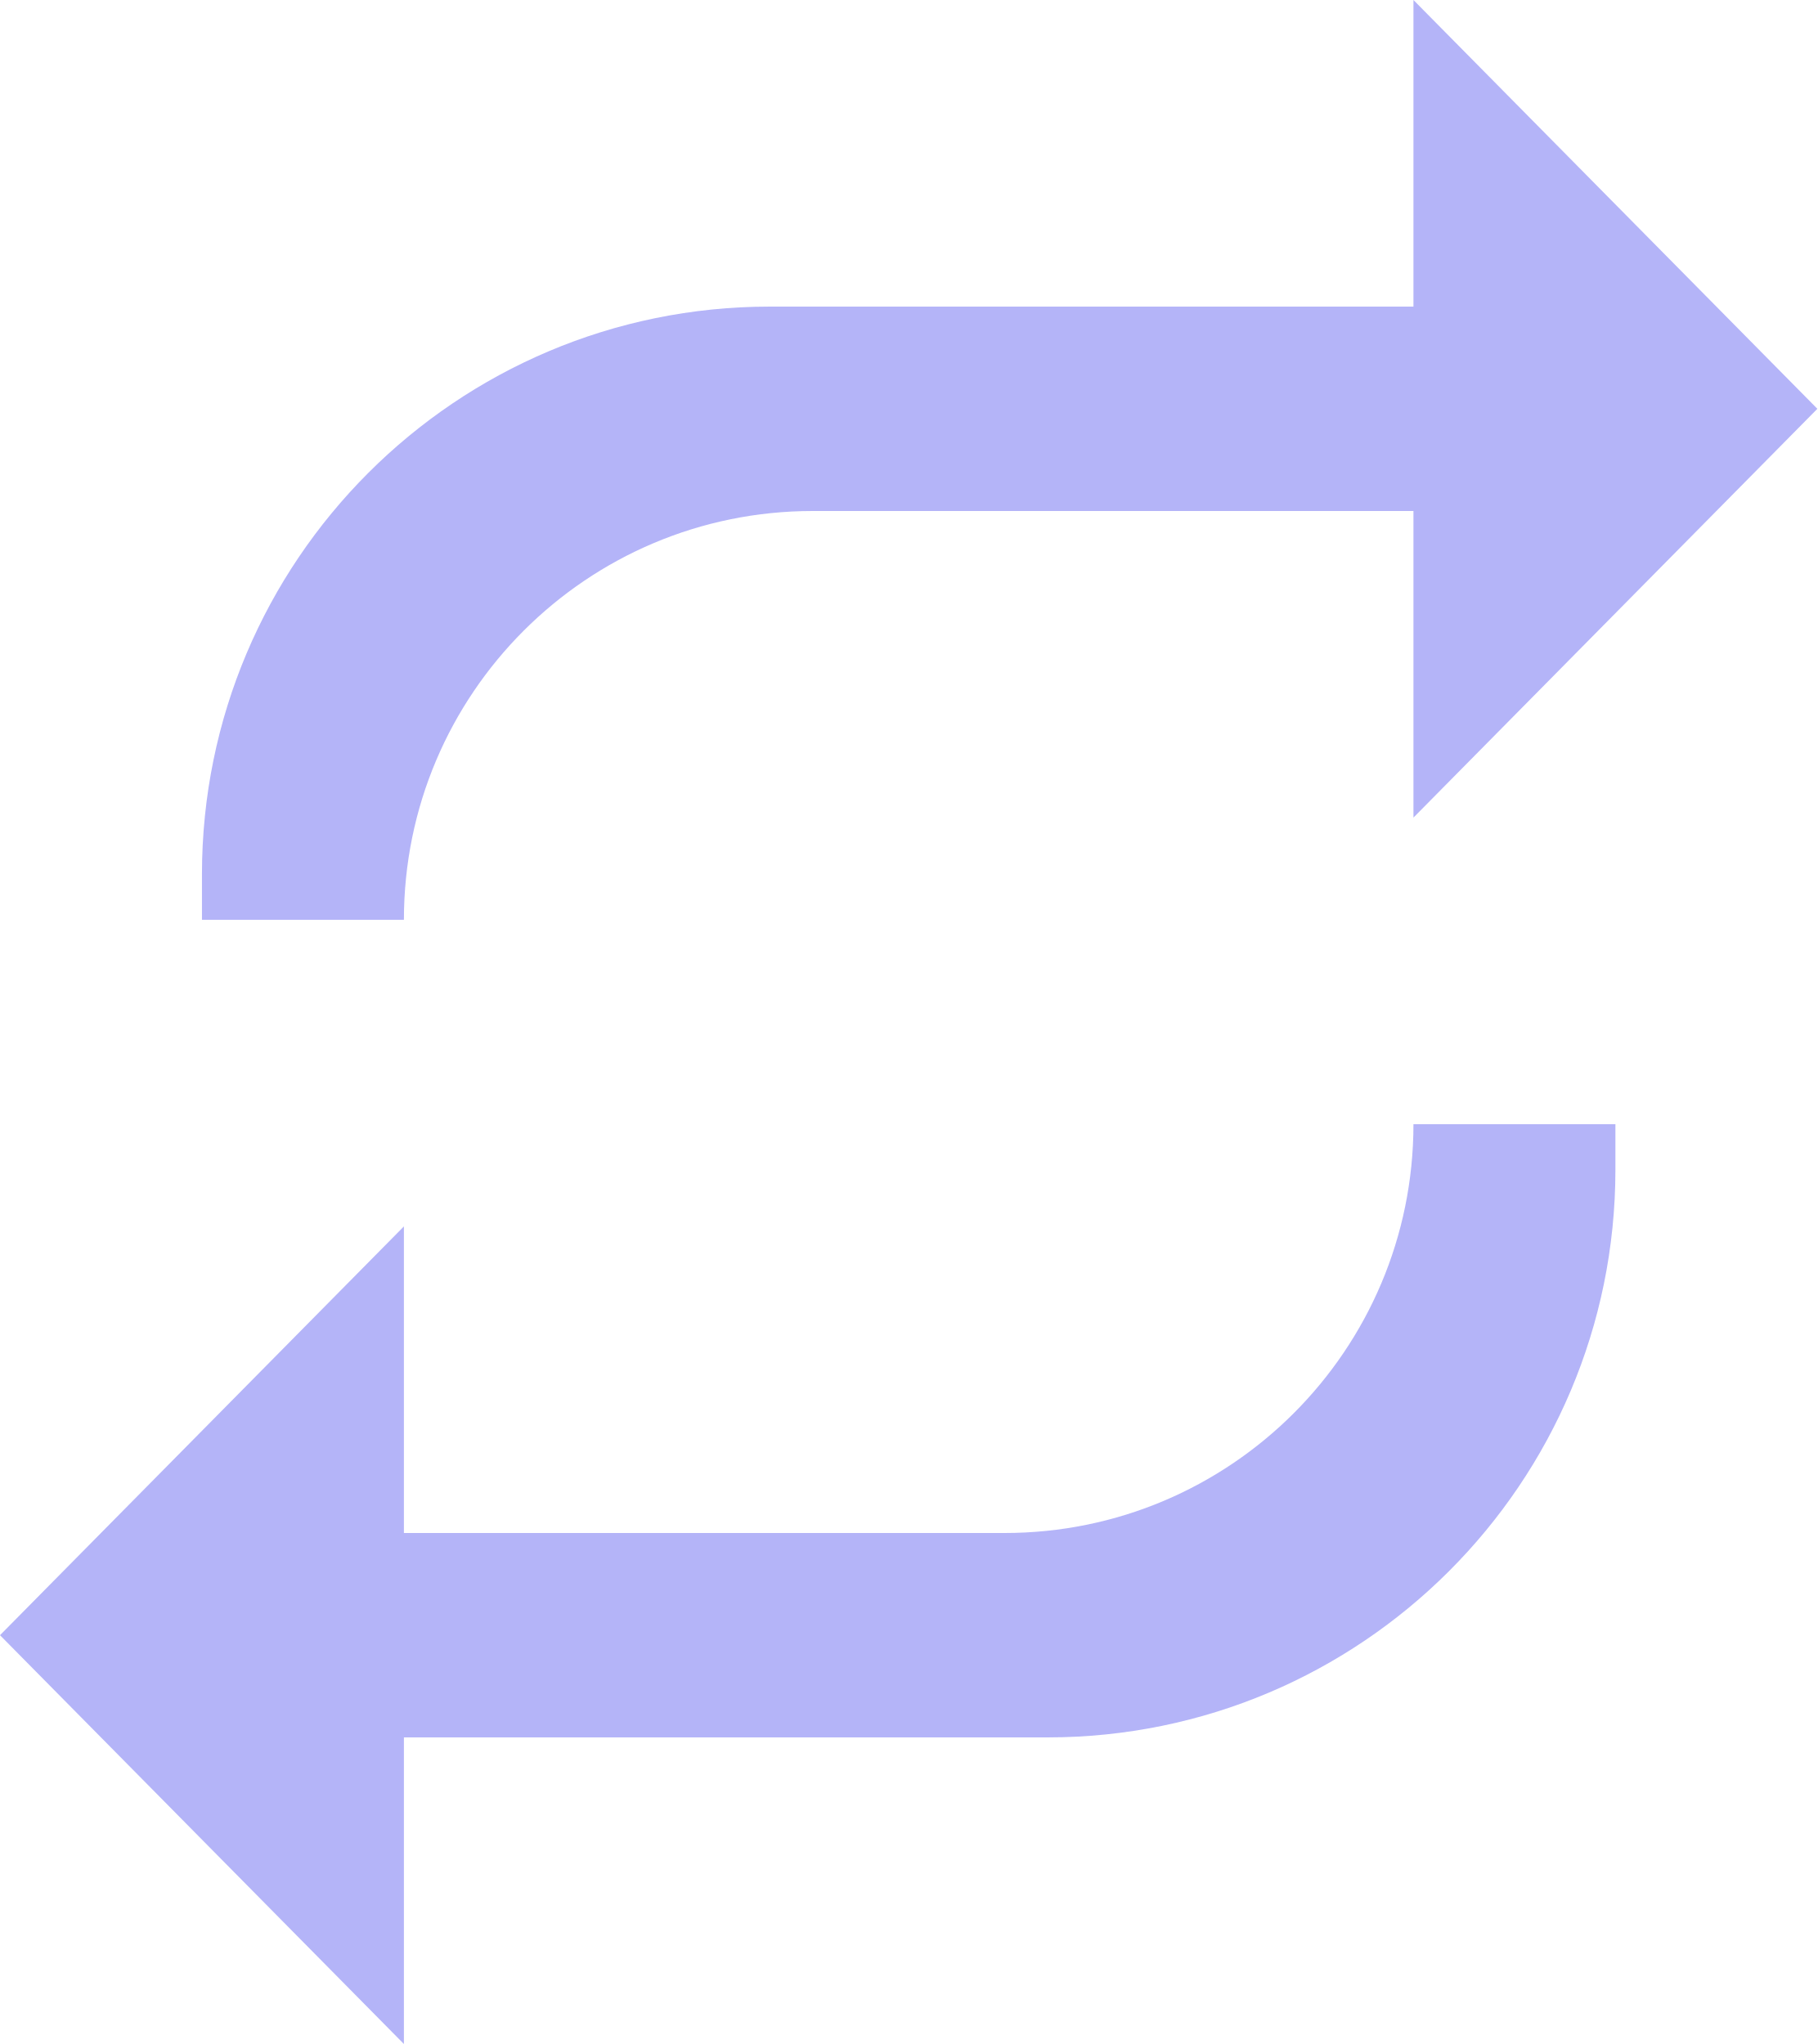
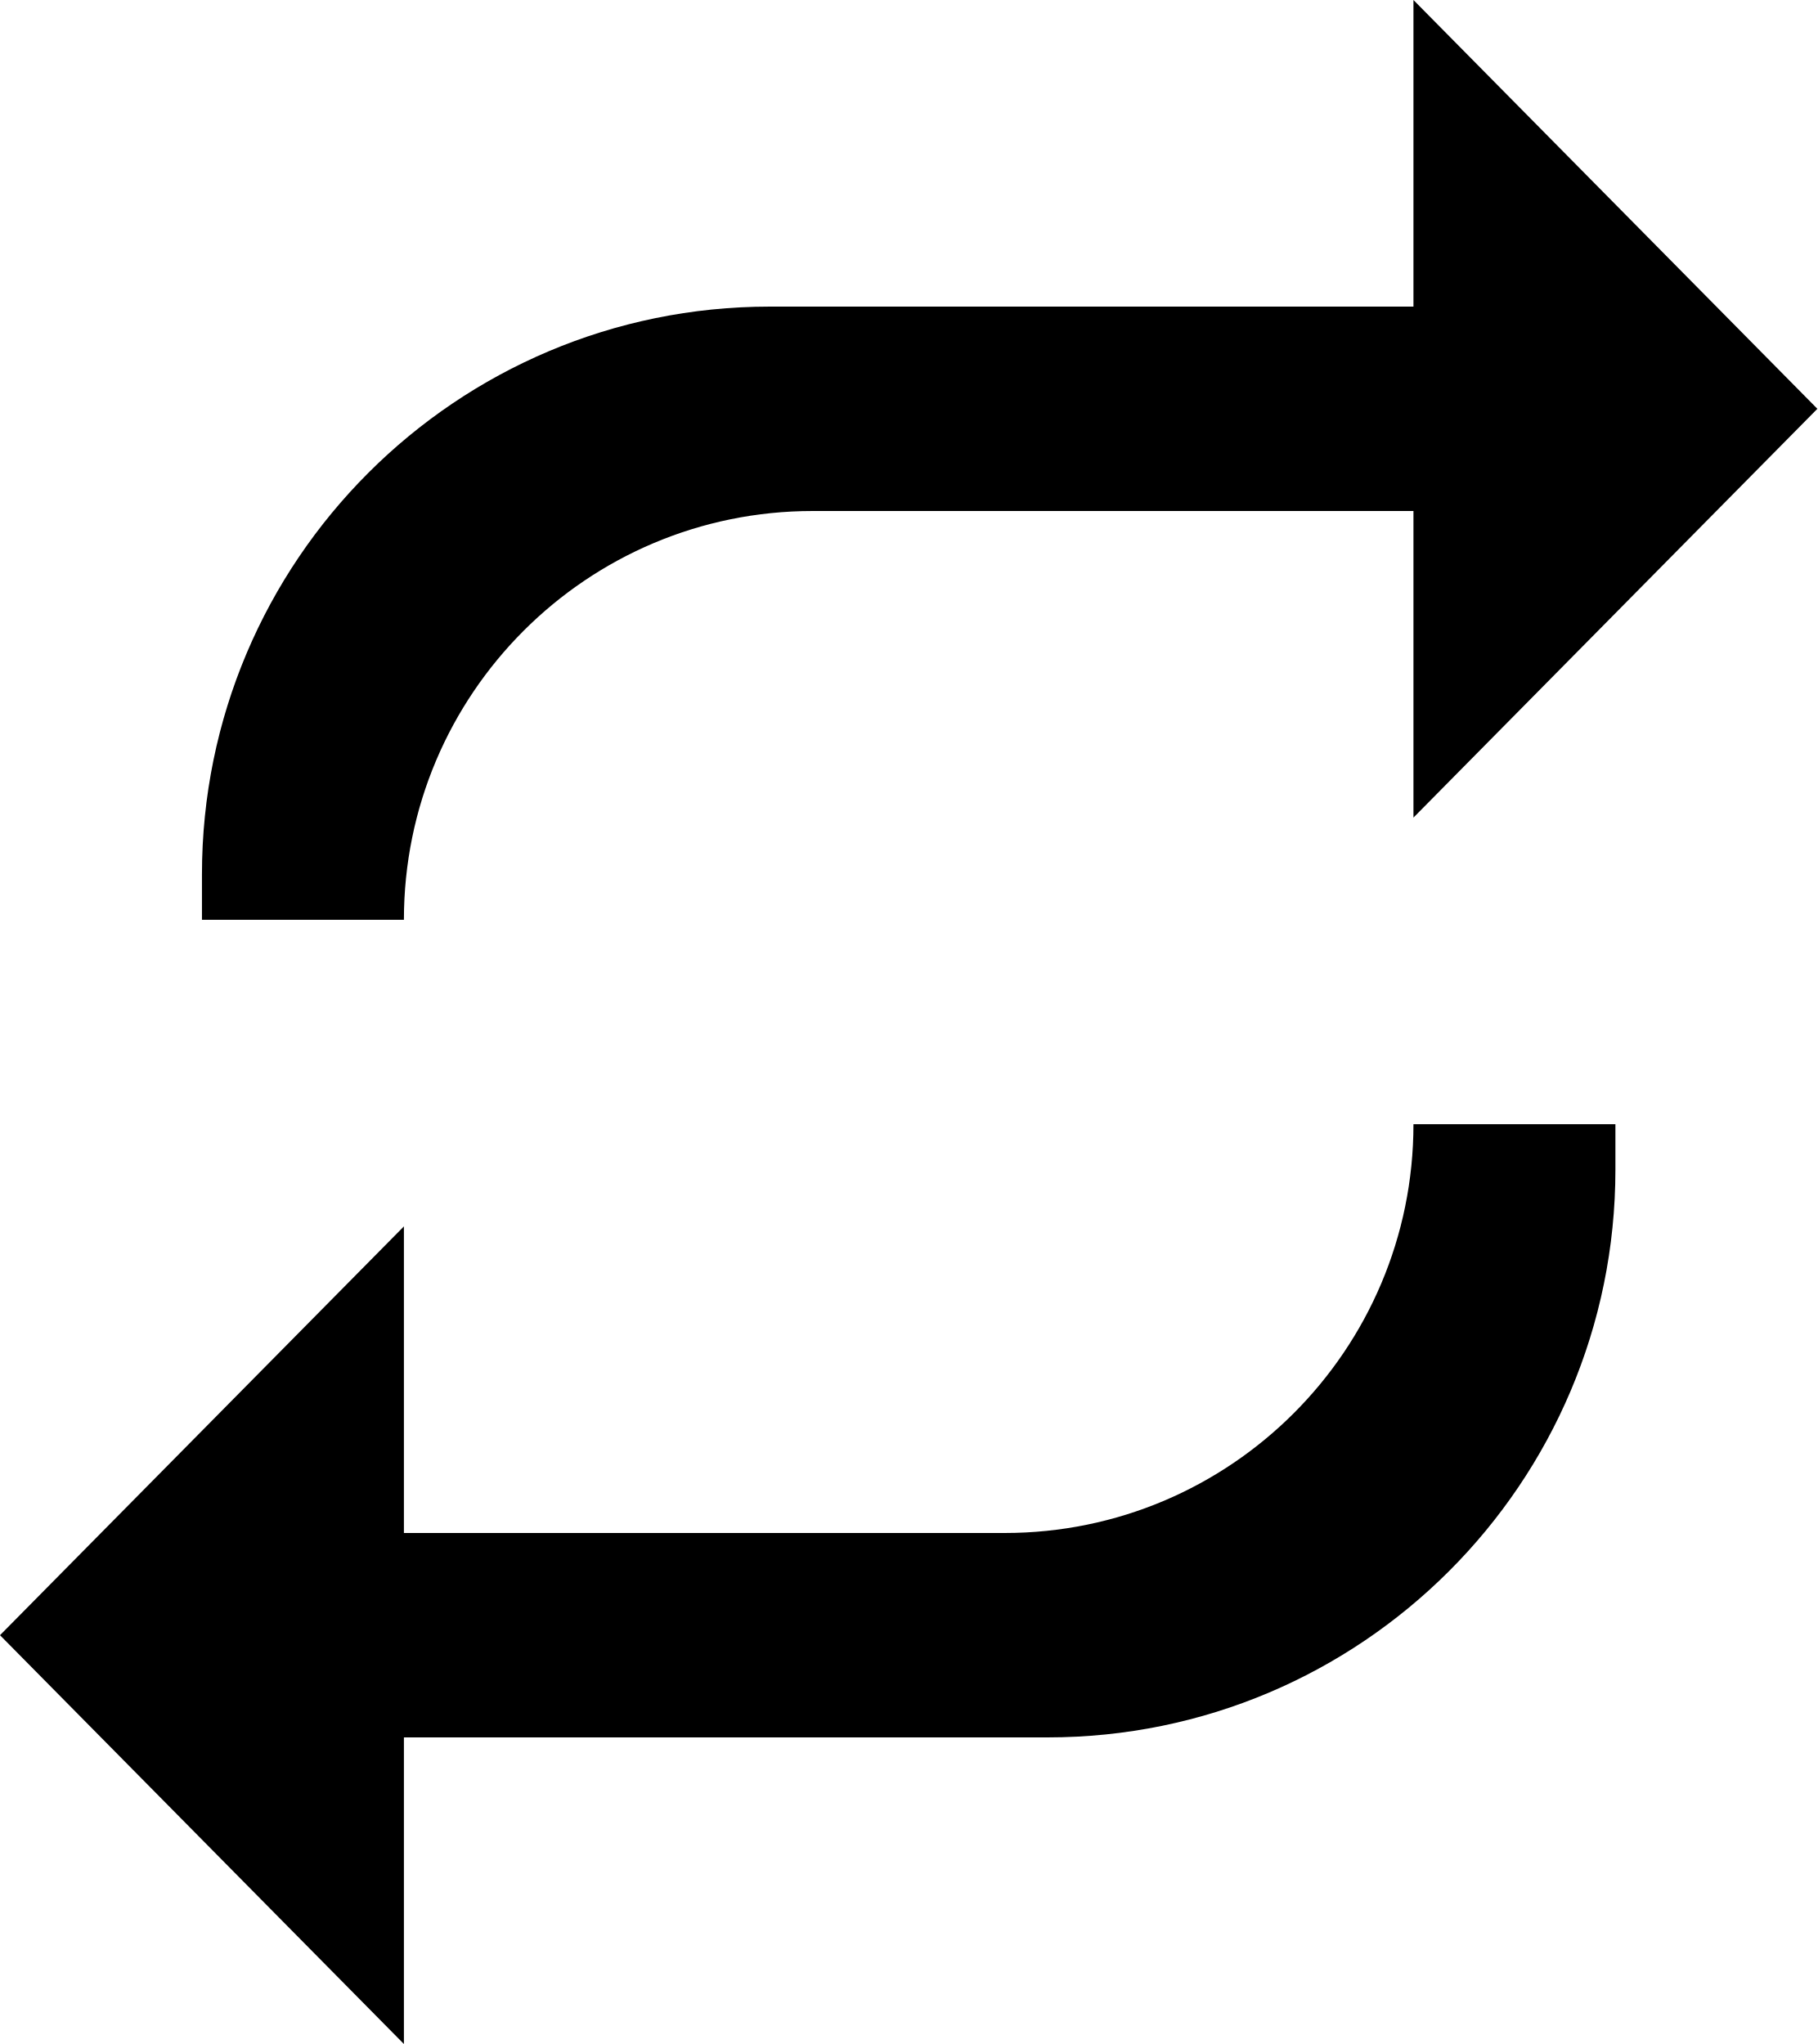
- <svg xmlns="http://www.w3.org/2000/svg" width="16" height="18" viewBox="0 0 16 18" fill="none">
-   <path d="M3.556 8.1C3.556 6.112 5.167 4.5 7.156 4.5H12.444V7.2L16 3.6L12.444 0V2.7H6.778C4.016 2.7 1.778 4.939 1.778 7.7V8.1H3.556ZM12.444 9.9C12.444 11.888 10.833 13.5 8.844 13.5H3.556V10.8L0 14.4L3.556 18V15.3H9.222C11.984 15.3 14.222 13.061 14.222 10.3V9.9H12.444Z" fill="#B4B4F8" />
+ <svg xmlns="http://www.w3.org/2000/svg" width="16" height="18" viewBox="0 0 16 18" fill="currentColor">
+   <path d="M3.556 8.1C3.556 6.112 5.167 4.5 7.156 4.5H12.444V7.2L16 3.6L12.444 0V2.7H6.778C4.016 2.7 1.778 4.939 1.778 7.7V8.1H3.556ZM12.444 9.9C12.444 11.888 10.833 13.5 8.844 13.5H3.556V10.8L0 14.4L3.556 18V15.3H9.222C11.984 15.3 14.222 13.061 14.222 10.3V9.9H12.444Z" fill="currentColor" />
</svg>
